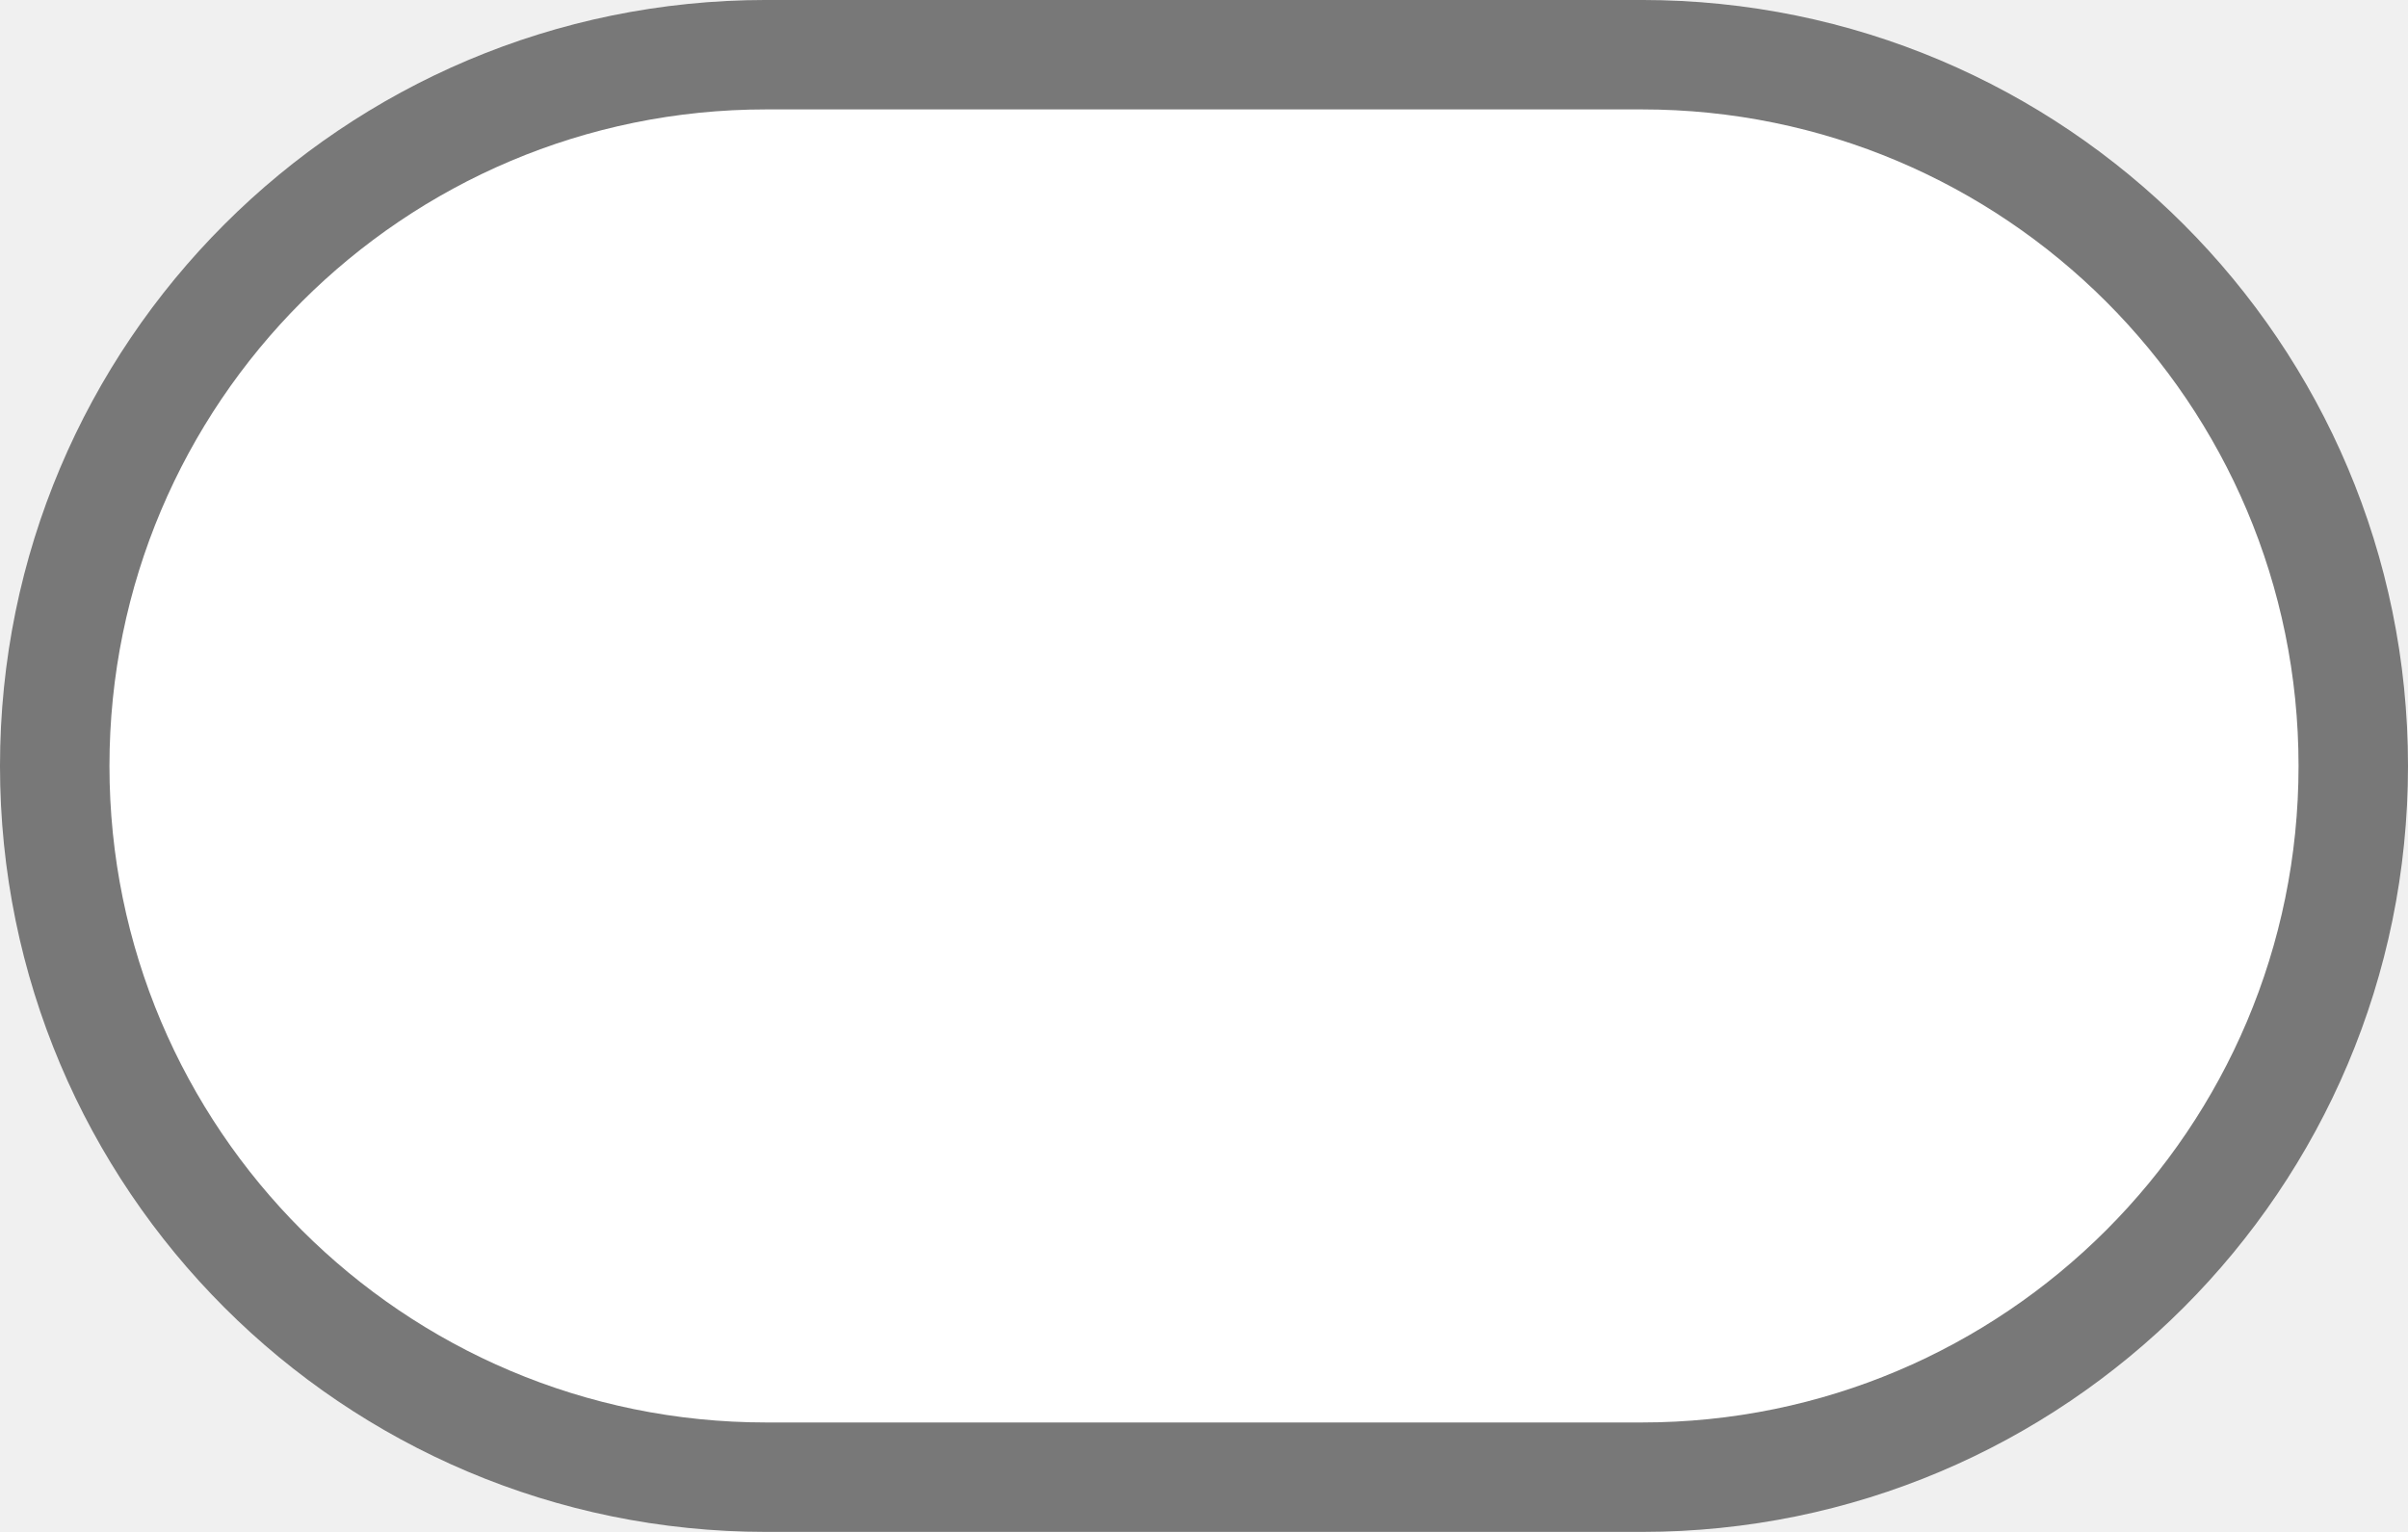
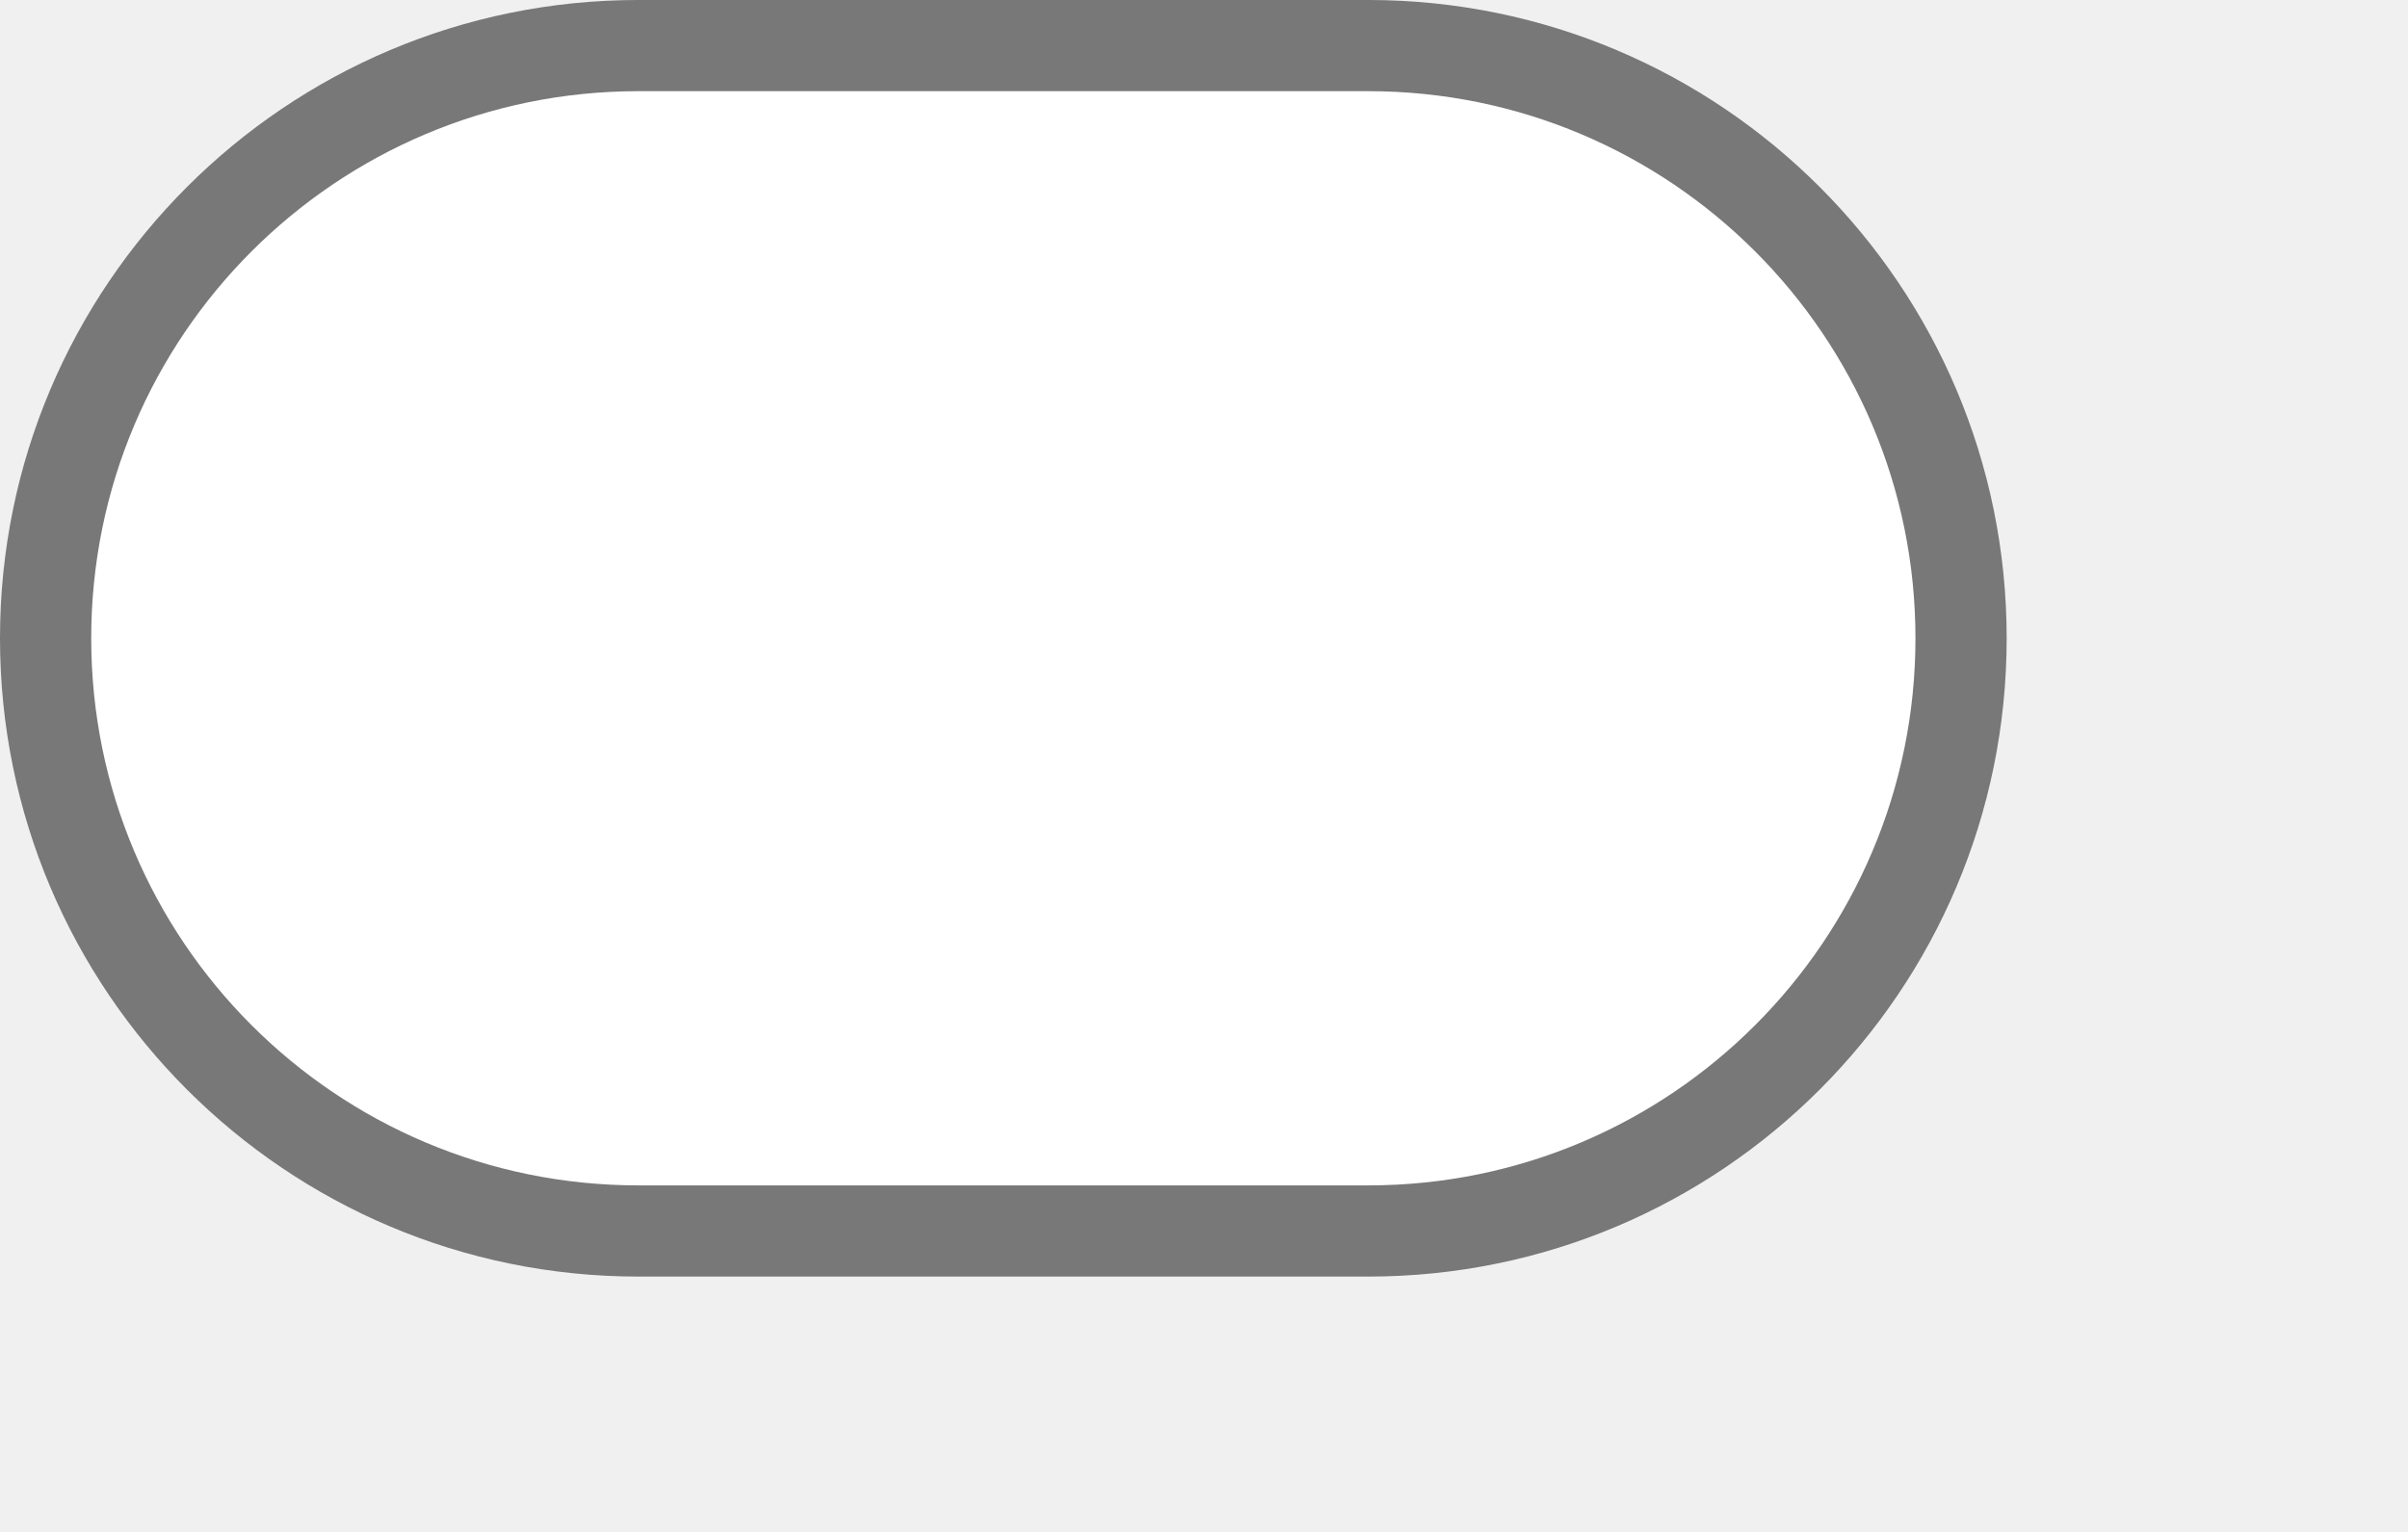
- <svg xmlns="http://www.w3.org/2000/svg" width="22" height="14" id="svg5037" version="1.1">
+ <svg xmlns="http://www.w3.org/2000/svg" width="26.4" height="16.8" id="svg5037" version="1.1">
  <defs id="defs5039" />
  <g id="layer1" transform="translate(-54.99999,-923.3622)">
    <g transform="translate(-180,480)" id="generic-md-2">
      <rect y="443.362" x="235" height="14" width="22" id="rect3449" style="opacity:0.5;color:#000000;fill:#000000;fill-opacity:1;fill-rule:evenodd;stroke:none;stroke-width:1;marker:none;visibility:visible;display:inline;overflow:visible;enable-background:accumulate" rx="7" ry="7" />
      <rect style="color:#000000;fill:#ffffff;fill-opacity:1;fill-rule:evenodd;stroke:none;stroke-width:1;marker:none;visibility:visible;display:inline;overflow:visible;enable-background:accumulate" id="rect3451" width="20" height="12" x="236" y="444.362" rx="6" ry="6" />
    </g>
  </g>
</svg>
